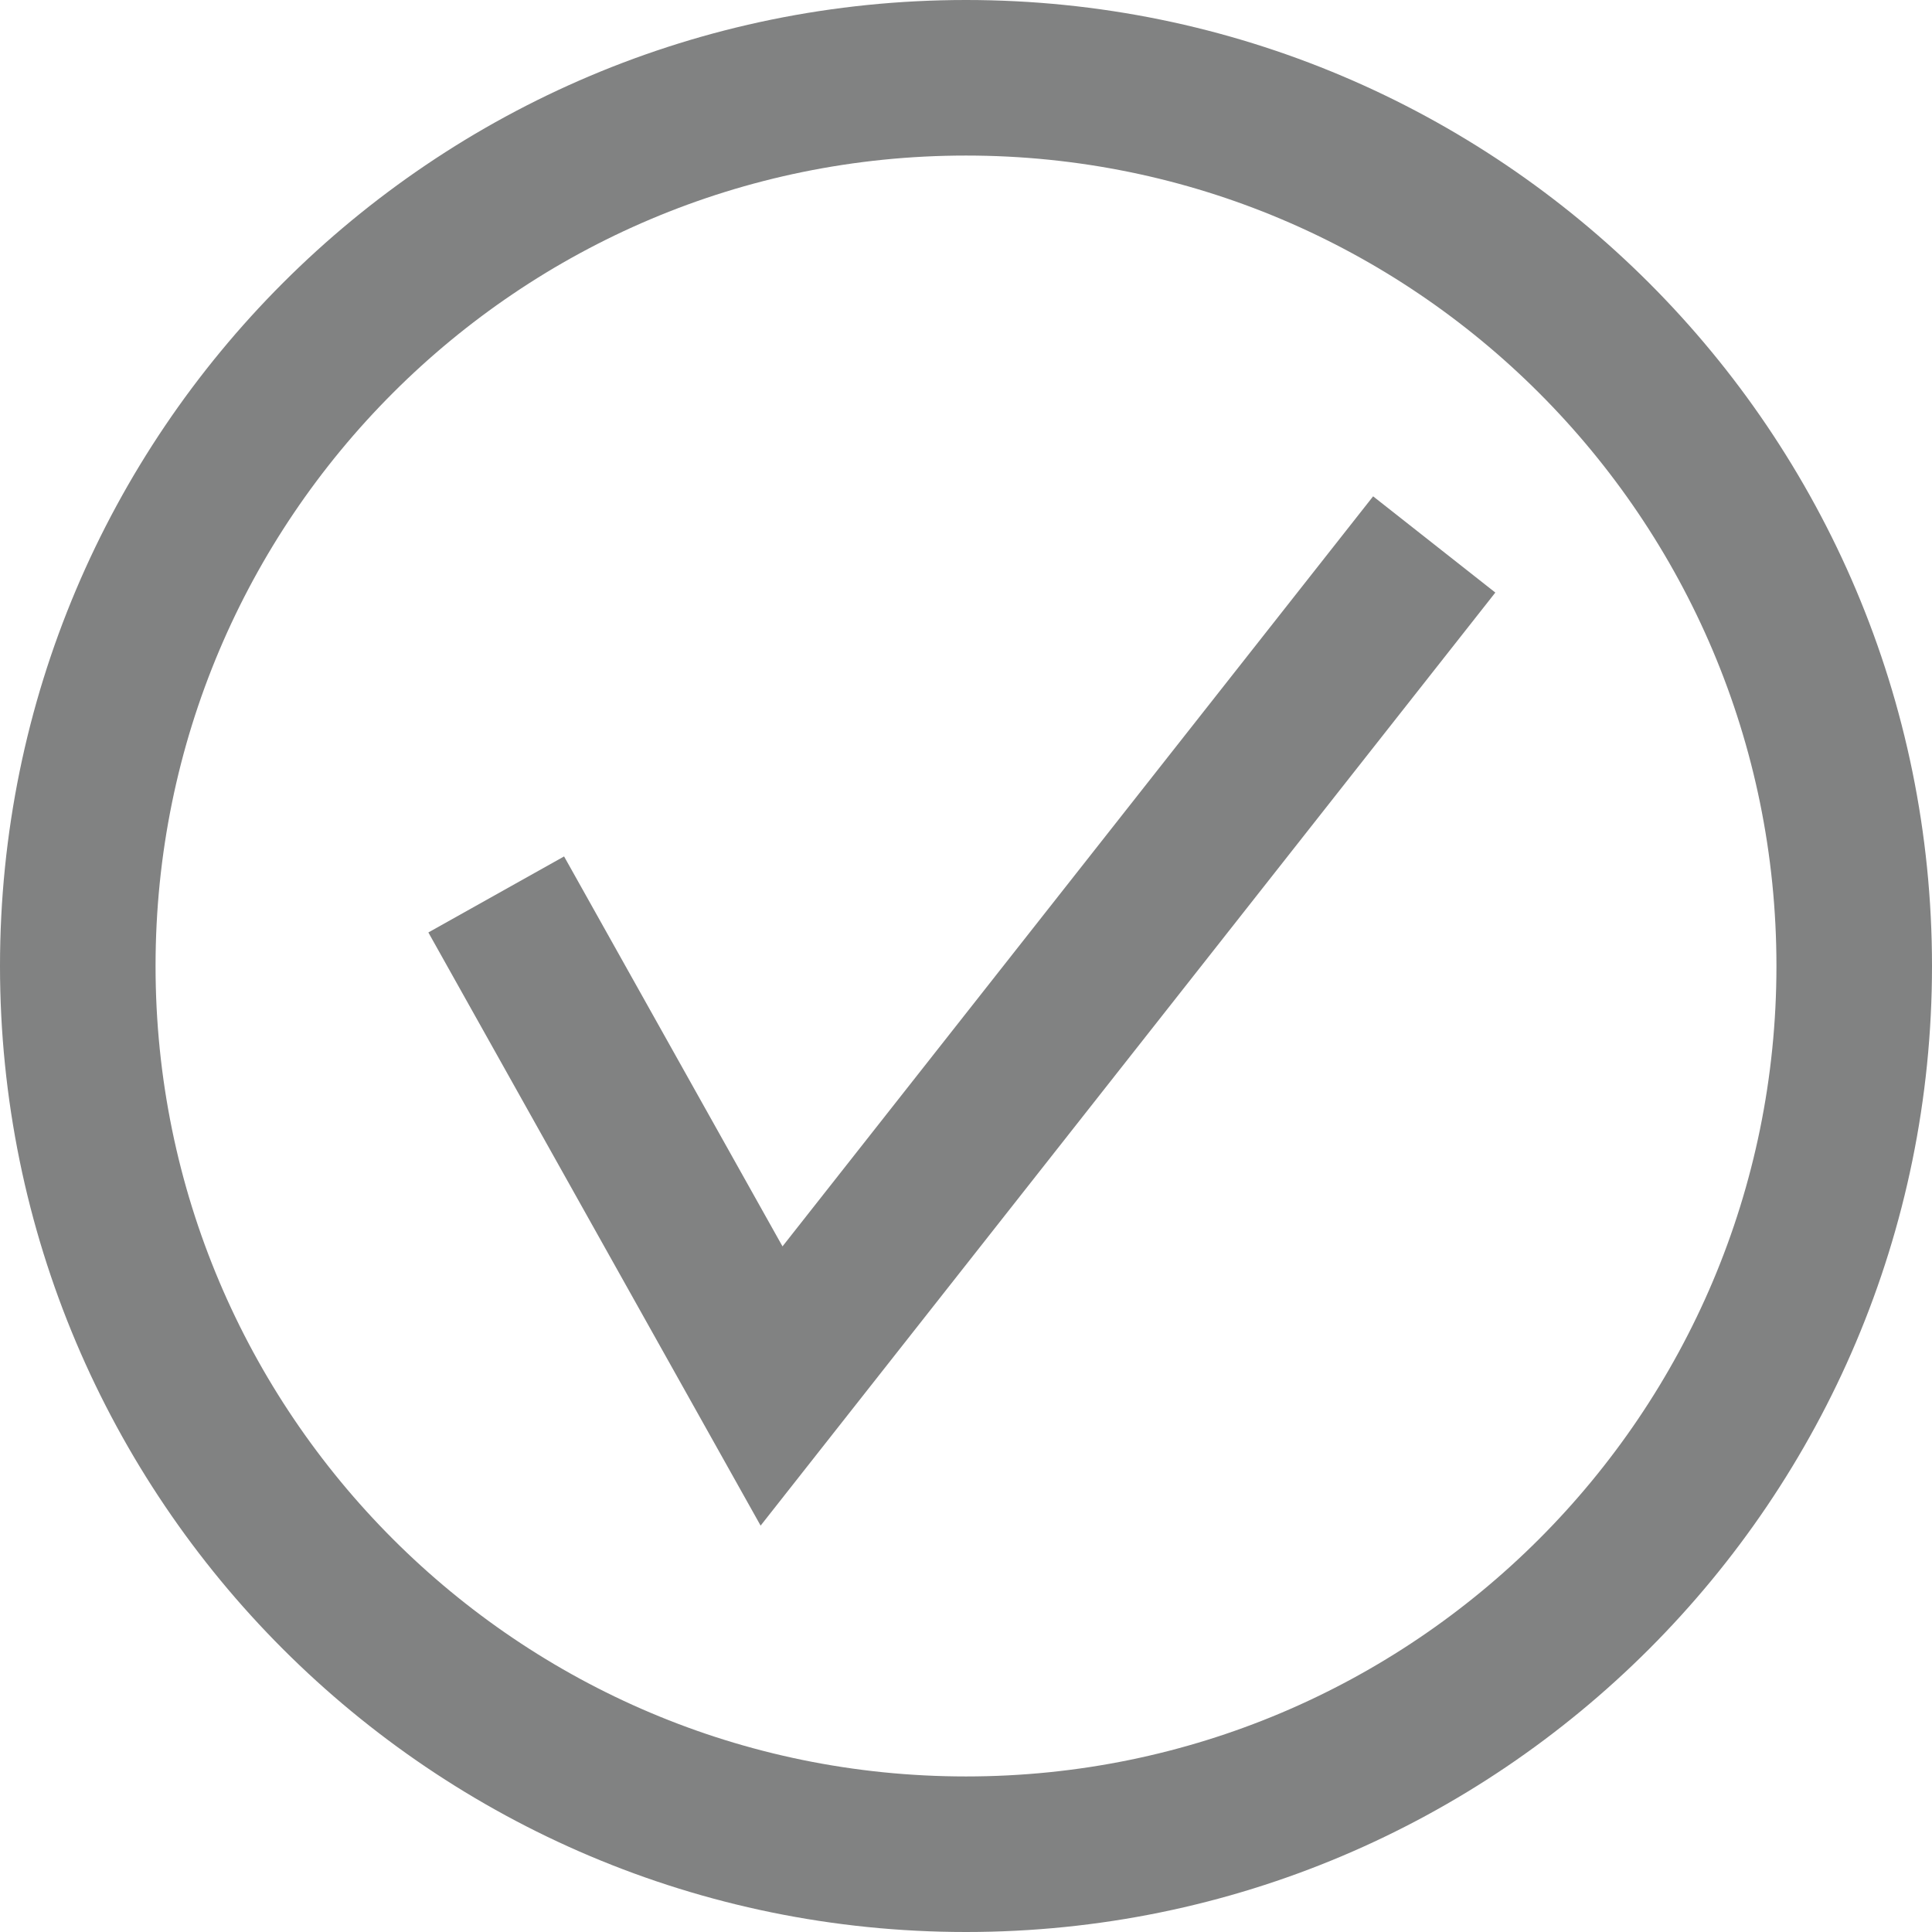
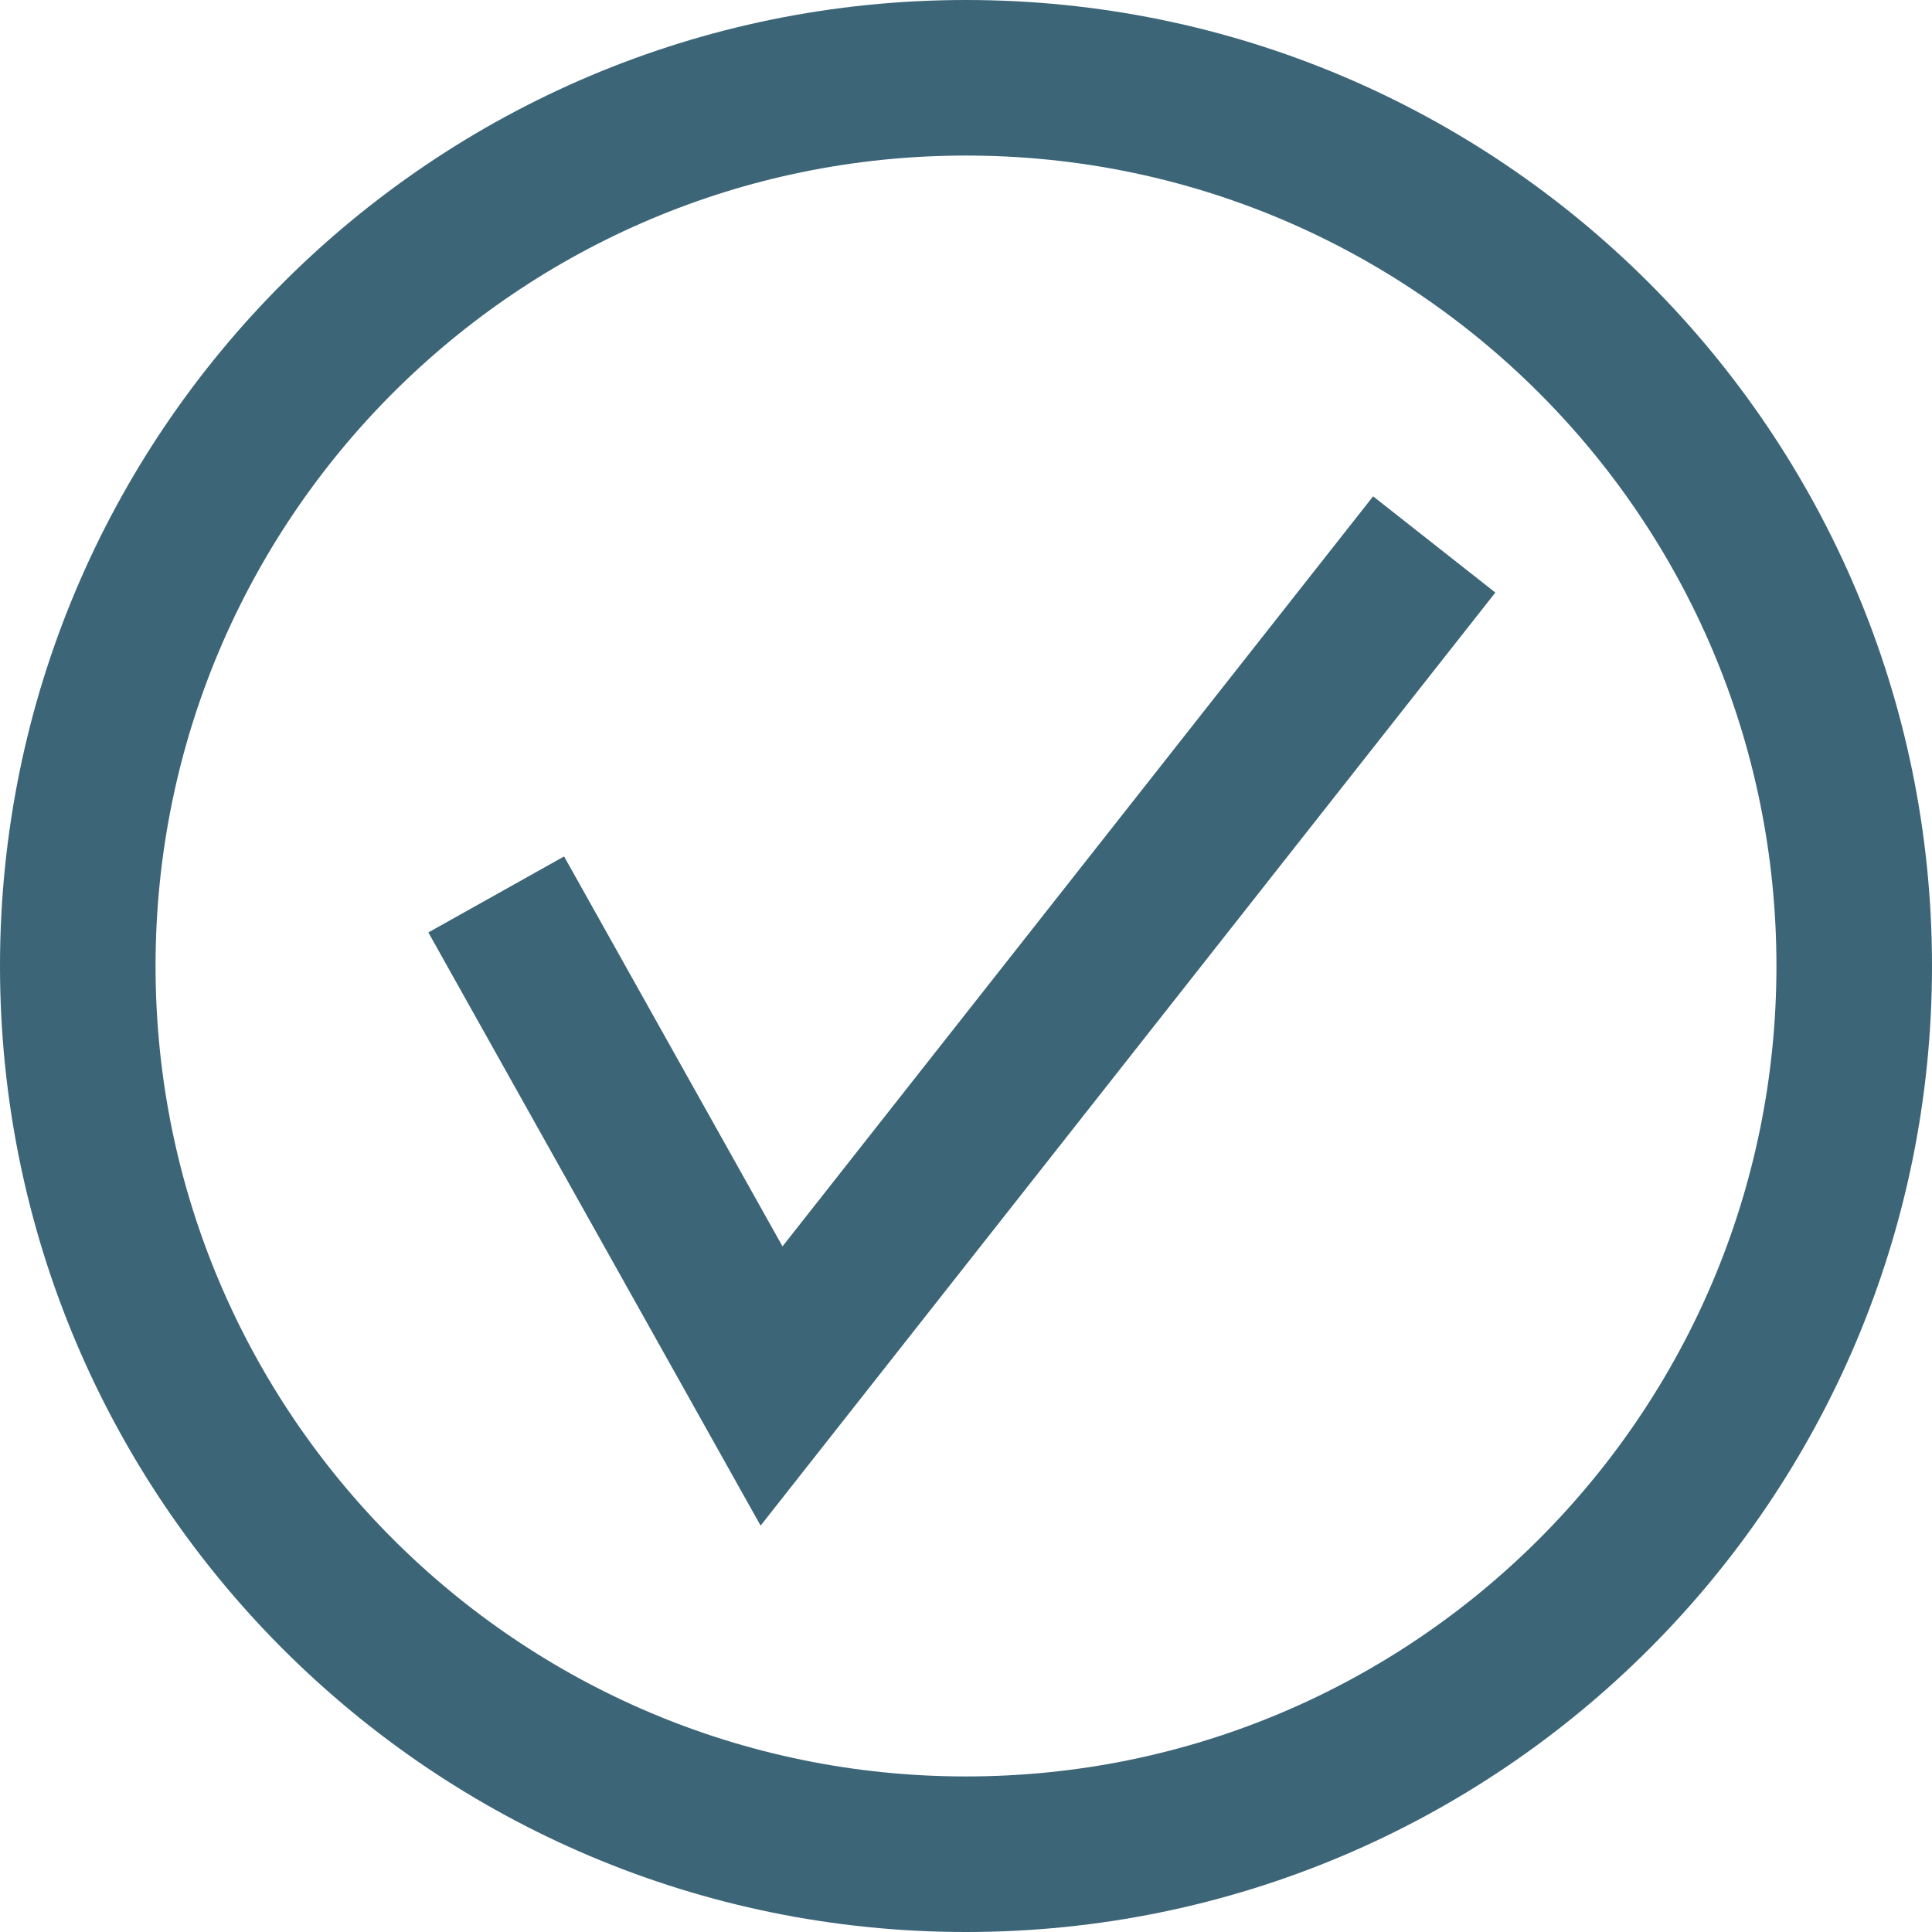
<svg xmlns="http://www.w3.org/2000/svg" viewBox="0 0 12.42 12.42">
  <defs>
-     <style>.cls-1{fill:none;stroke:#818282;stroke-miterlimit:10;}</style>
+     <style>.cls-1{fill:none;;stroke:#3C6577;;stroke-miterlimit:10;}</style>
  </defs>
  <g id="text_and_icons" data-name="text and icons">
    <circle class="cls-1" cx="6.21" cy="6.21" r="5.71" />
    <polyline class="cls-1" points="9.22 3.5 4.96 8.91 3.19 5.75" />
  </g>
</svg>
